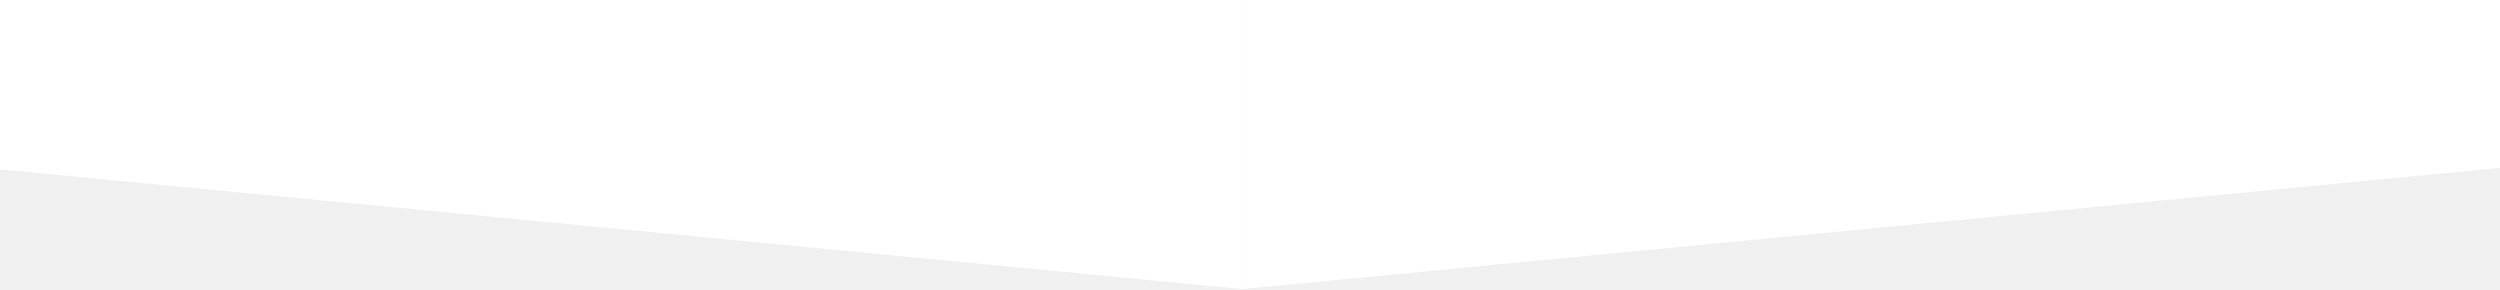
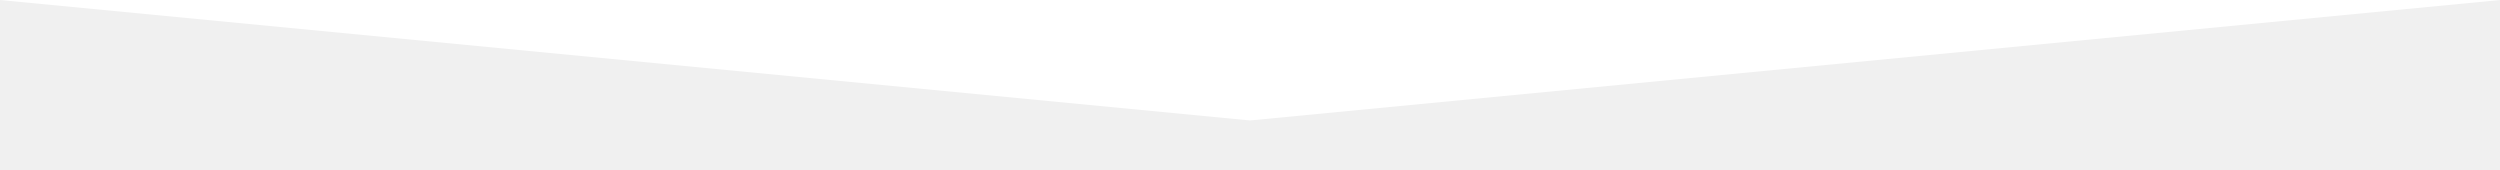
- <svg xmlns="http://www.w3.org/2000/svg" width="320" height="37" viewBox="0 0 320 37" fill="none">
-   <mask id="mask0_29492_888" style="mask-type:alpha" maskUnits="userSpaceOnUse" x="0" y="0" width="320" height="37">
-     <rect width="320" height="37" fill="#C4C4C4" />
-   </mask>
-   <g mask="url(#mask0_29492_888)">
-     <path fill-rule="evenodd" clip-rule="evenodd" d="M-225 0H159V37L-225 0Z" fill="white" />
-     <path fill-rule="evenodd" clip-rule="evenodd" d="M543 0H159V37L543 0Z" fill="white" />
-   </g>
+ <svg xmlns="http://www.w3.org/2000/svg" width="768" height="52" viewBox="0 0 768 52" fill="none">
+   <path fill-rule="evenodd" clip-rule="evenodd" d="M0 0H384V37L0 0Z" fill="white" />
+   <path fill-rule="evenodd" clip-rule="evenodd" d="M768 0H384V37L768 0Z" fill="white" />
</svg>
